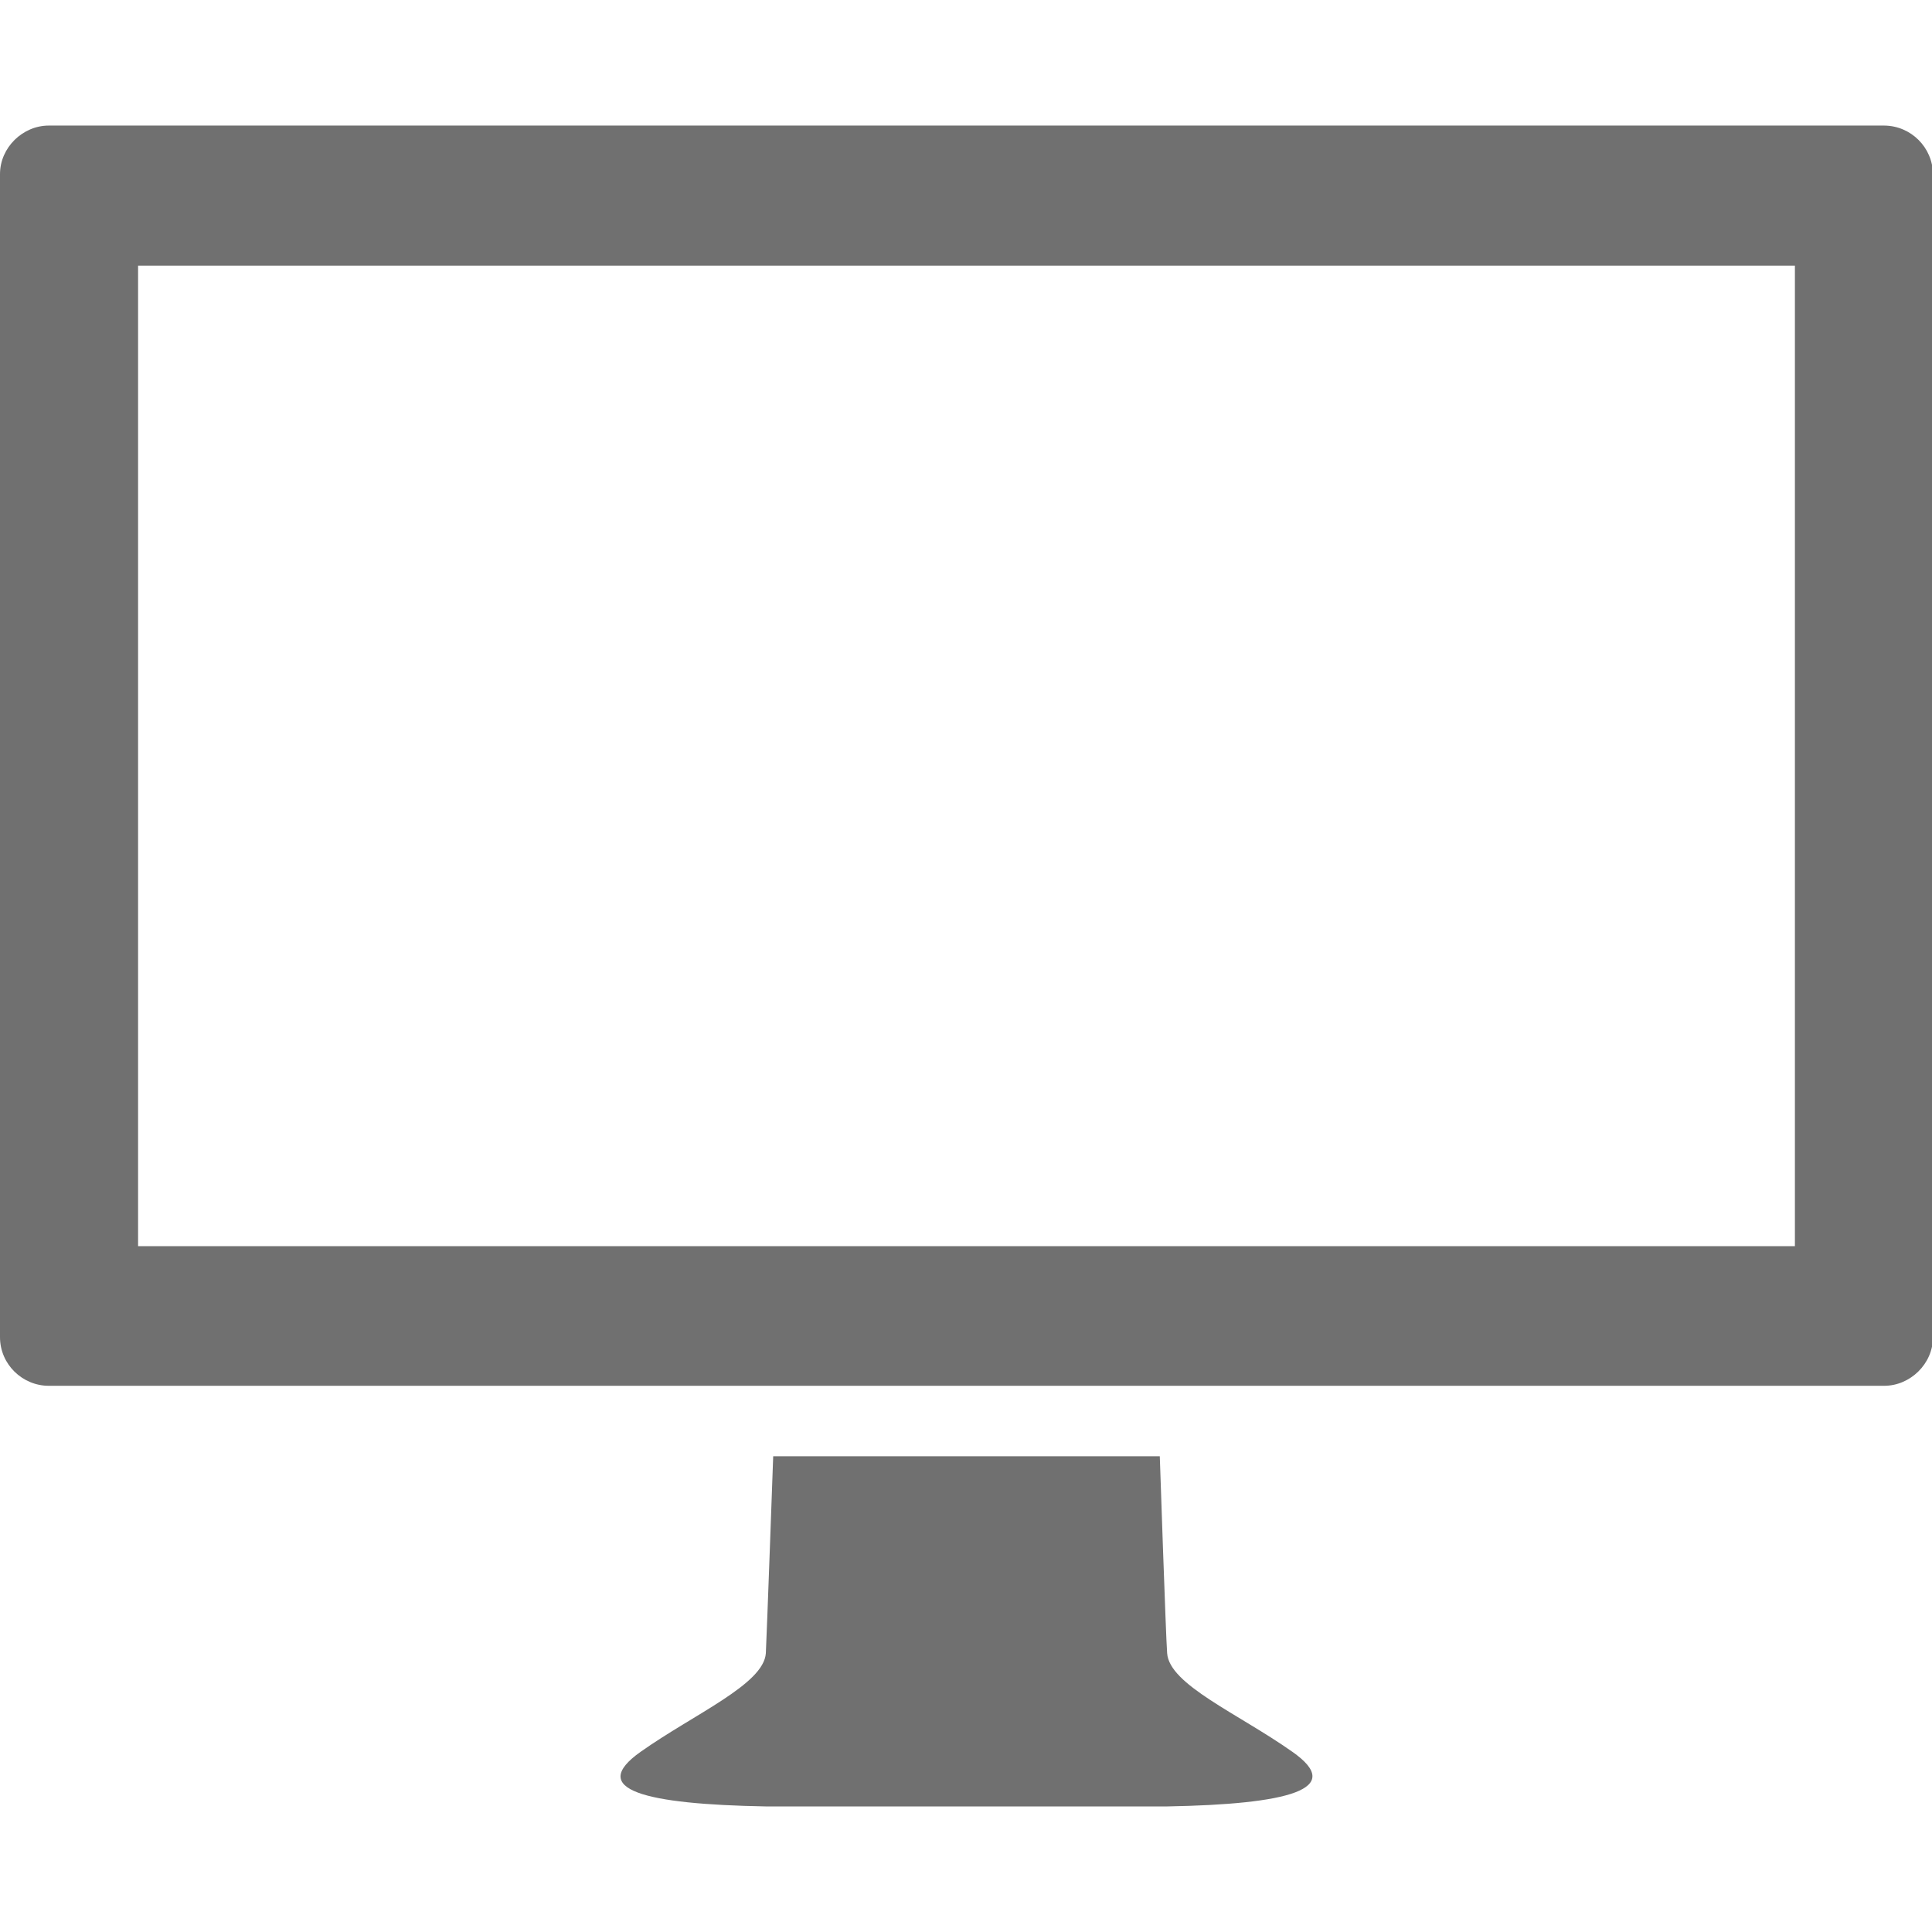
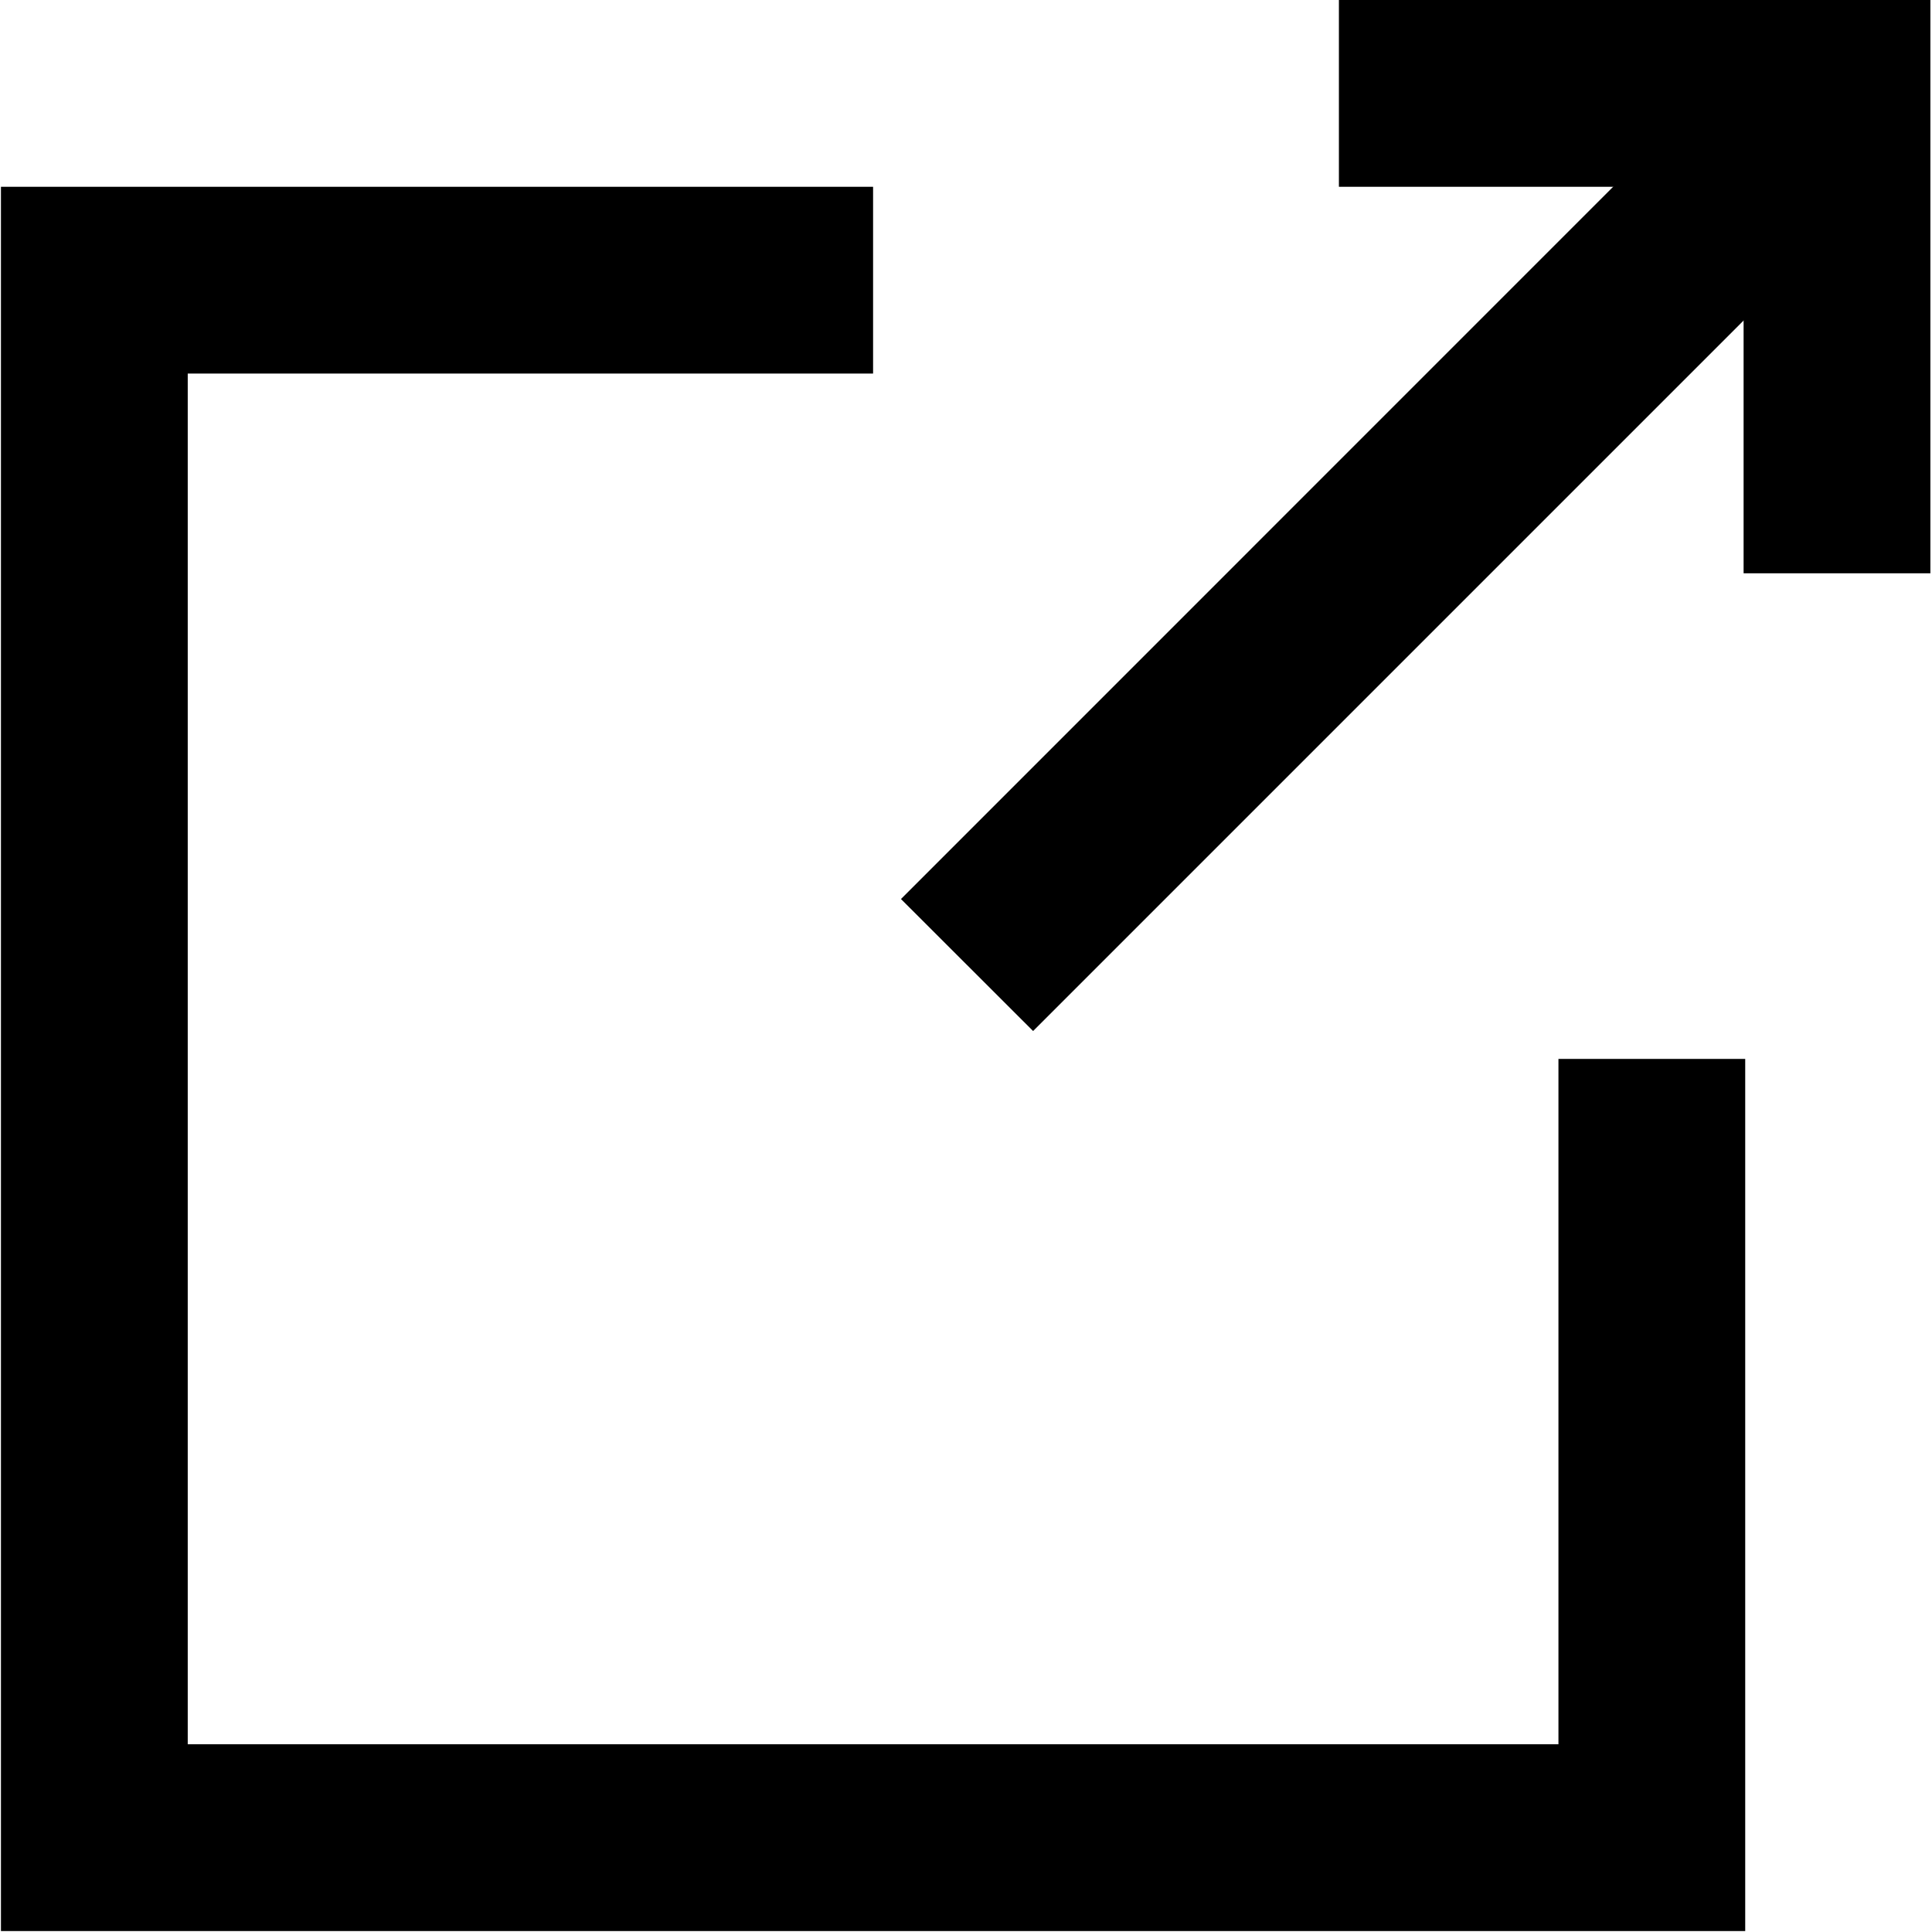
- <svg xmlns="http://www.w3.org/2000/svg" t="1694595964116" class="icon" viewBox="0 0 1177 1024" version="1.1" p-id="2062" width="250" height="250">
-   <path d="M1147.904 0H29.696C13.926 0 0 13.312 0 29.594v708.531c0 16.538 13.67 29.619 29.696 29.619h1118.208c15.77 0 29.696-13.338 29.696-29.619V29.594A29.952 29.952 0 0 0 1147.904 0z m-54.426 682.675H84.122V85.325h1009.357v597.35zM711.04 1024c73.6-1.331 109.056-10.394 76.211-33.331-32.845-23.194-74.906-40.806-76.211-60.006-0.794-9.856-4.48-119.987-4.48-119.987h-235.52s-3.942 110.131-4.48 119.987c-1.28 18.944-43.366 36.813-76.211 60.006-32.87 23.194 2.611 32 76.211 33.331h244.48z" fill="#707070" p-id="2063" />
+ <svg xmlns="http://www.w3.org/2000/svg" width="128" height="128">
+   <path d="M115.625 127.937H.063V12.375h57.781v12.374H12.438v90.813h90.813V70.156h12.374z" />
+   <path d="M116.426 2.821l8.753 8.753-56.734 56.734-8.753-8.745z" />
+   <path d="M127.893 37.982h-12.375V12.375H88.706V0h39.187z" />
</svg>
